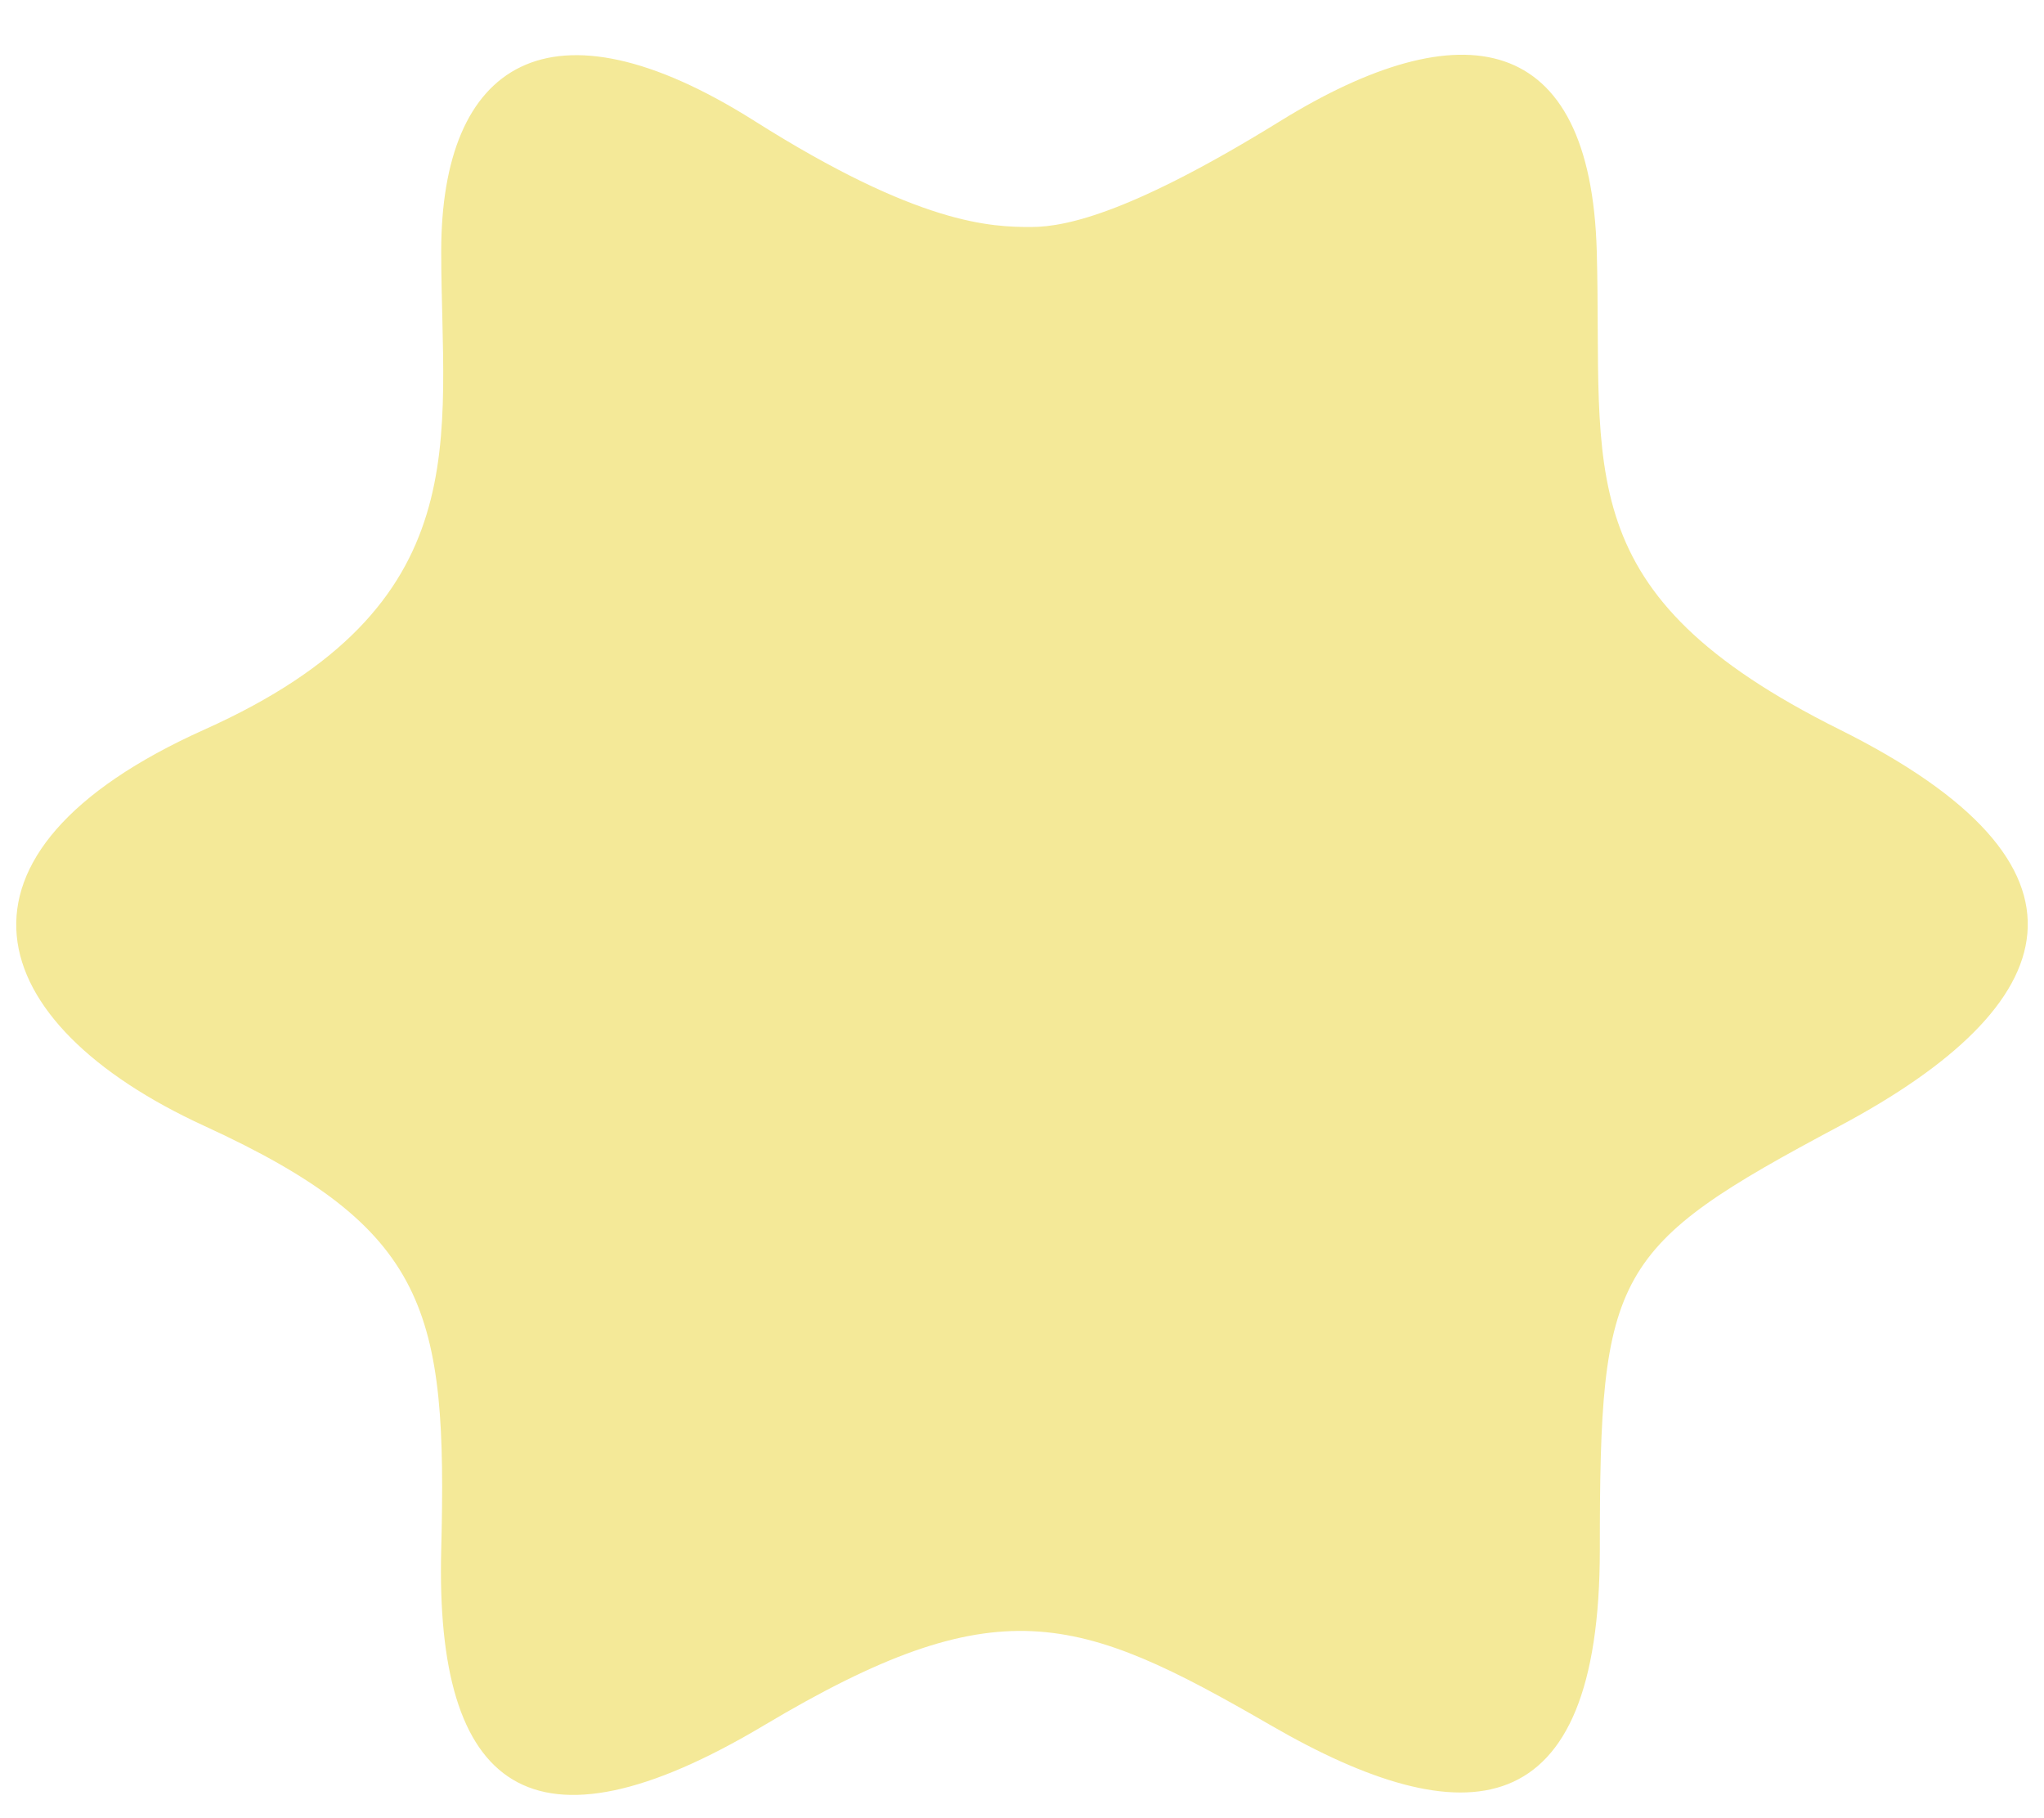
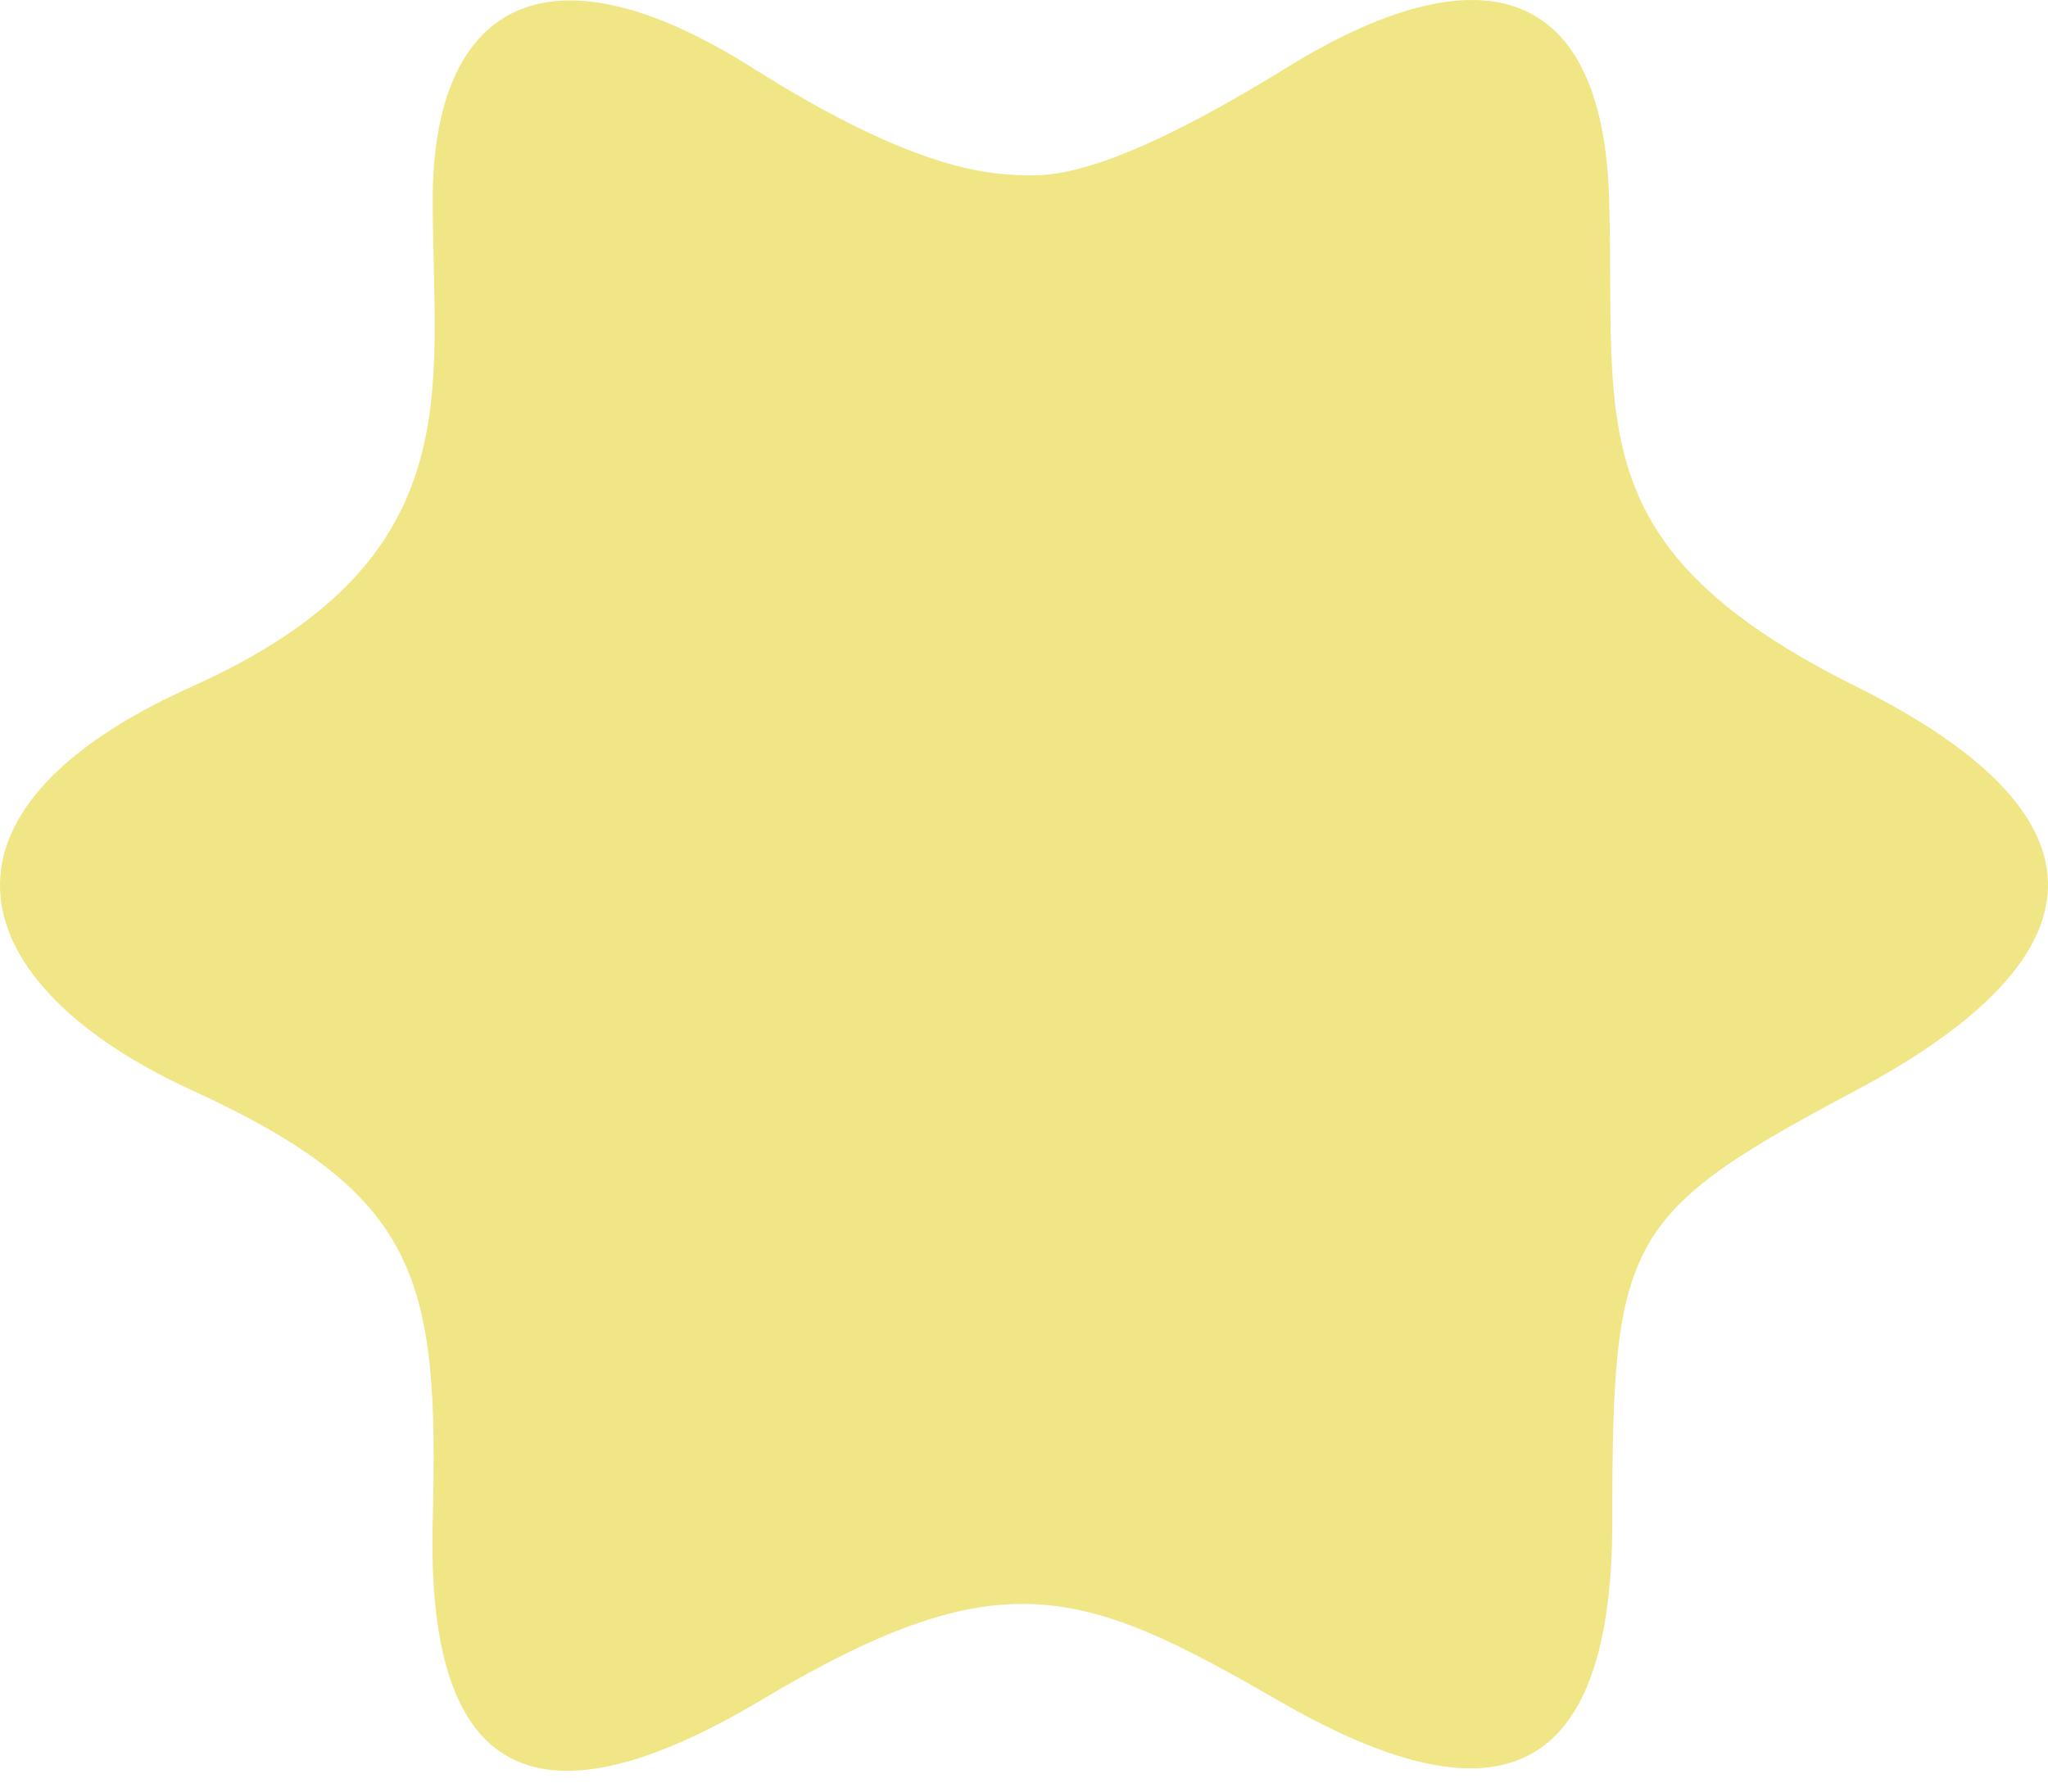
- <svg xmlns="http://www.w3.org/2000/svg" width="36" height="32" viewBox="0 0 36 32" fill="none">
-   <path d="M22.548 2.132C19.993 3.71 18.813 3.997 18.163 3.997C17.46 3.997 16.193 3.965 13.292 2.132C9.665 -0.16 7.771 1.119 7.771 4.424C7.771 7.728 8.475 10.66 3.603 12.845C-1.268 15.03 -0.348 18.015 3.603 19.827C7.554 21.64 7.879 23.079 7.771 27.289C7.663 31.5 9.341 32.833 13.454 30.381C17.568 27.929 18.975 28.409 22.385 30.381C25.795 32.353 28.177 32.193 28.177 27.289C28.177 22.386 28.393 21.959 32.399 19.827C36.404 17.695 37.216 15.244 32.399 12.845C27.581 10.447 28.231 8.315 28.123 4.424C28.015 0.533 25.741 0.16 22.548 2.132Z" fill="#F4E998" />
+ <svg xmlns="http://www.w3.org/2000/svg" width="32" height="28" viewBox="0 0 32 28" fill="none">
+   <path d="M20.108 1.055C17.8 2.48 16.734 2.74 16.148 2.74C15.512 2.74 14.368 2.711 11.748 1.055C8.472 -1.015 6.761 0.14 6.761 3.125C6.761 6.11 7.396 8.758 2.996 10.731C-1.404 12.705 -0.572 15.401 2.996 17.038C6.565 18.675 6.859 19.975 6.761 23.778C6.663 27.581 8.179 28.785 11.894 26.57C15.61 24.355 16.881 24.789 19.961 26.57C23.041 28.351 25.192 28.207 25.192 23.778C25.192 19.349 25.388 18.964 29.005 17.038C32.623 15.112 33.356 12.898 29.005 10.731C24.654 8.565 25.241 6.639 25.143 3.125C25.045 -0.389 22.992 -0.726 20.108 1.055Z" fill="#F1E685" />
</svg>
